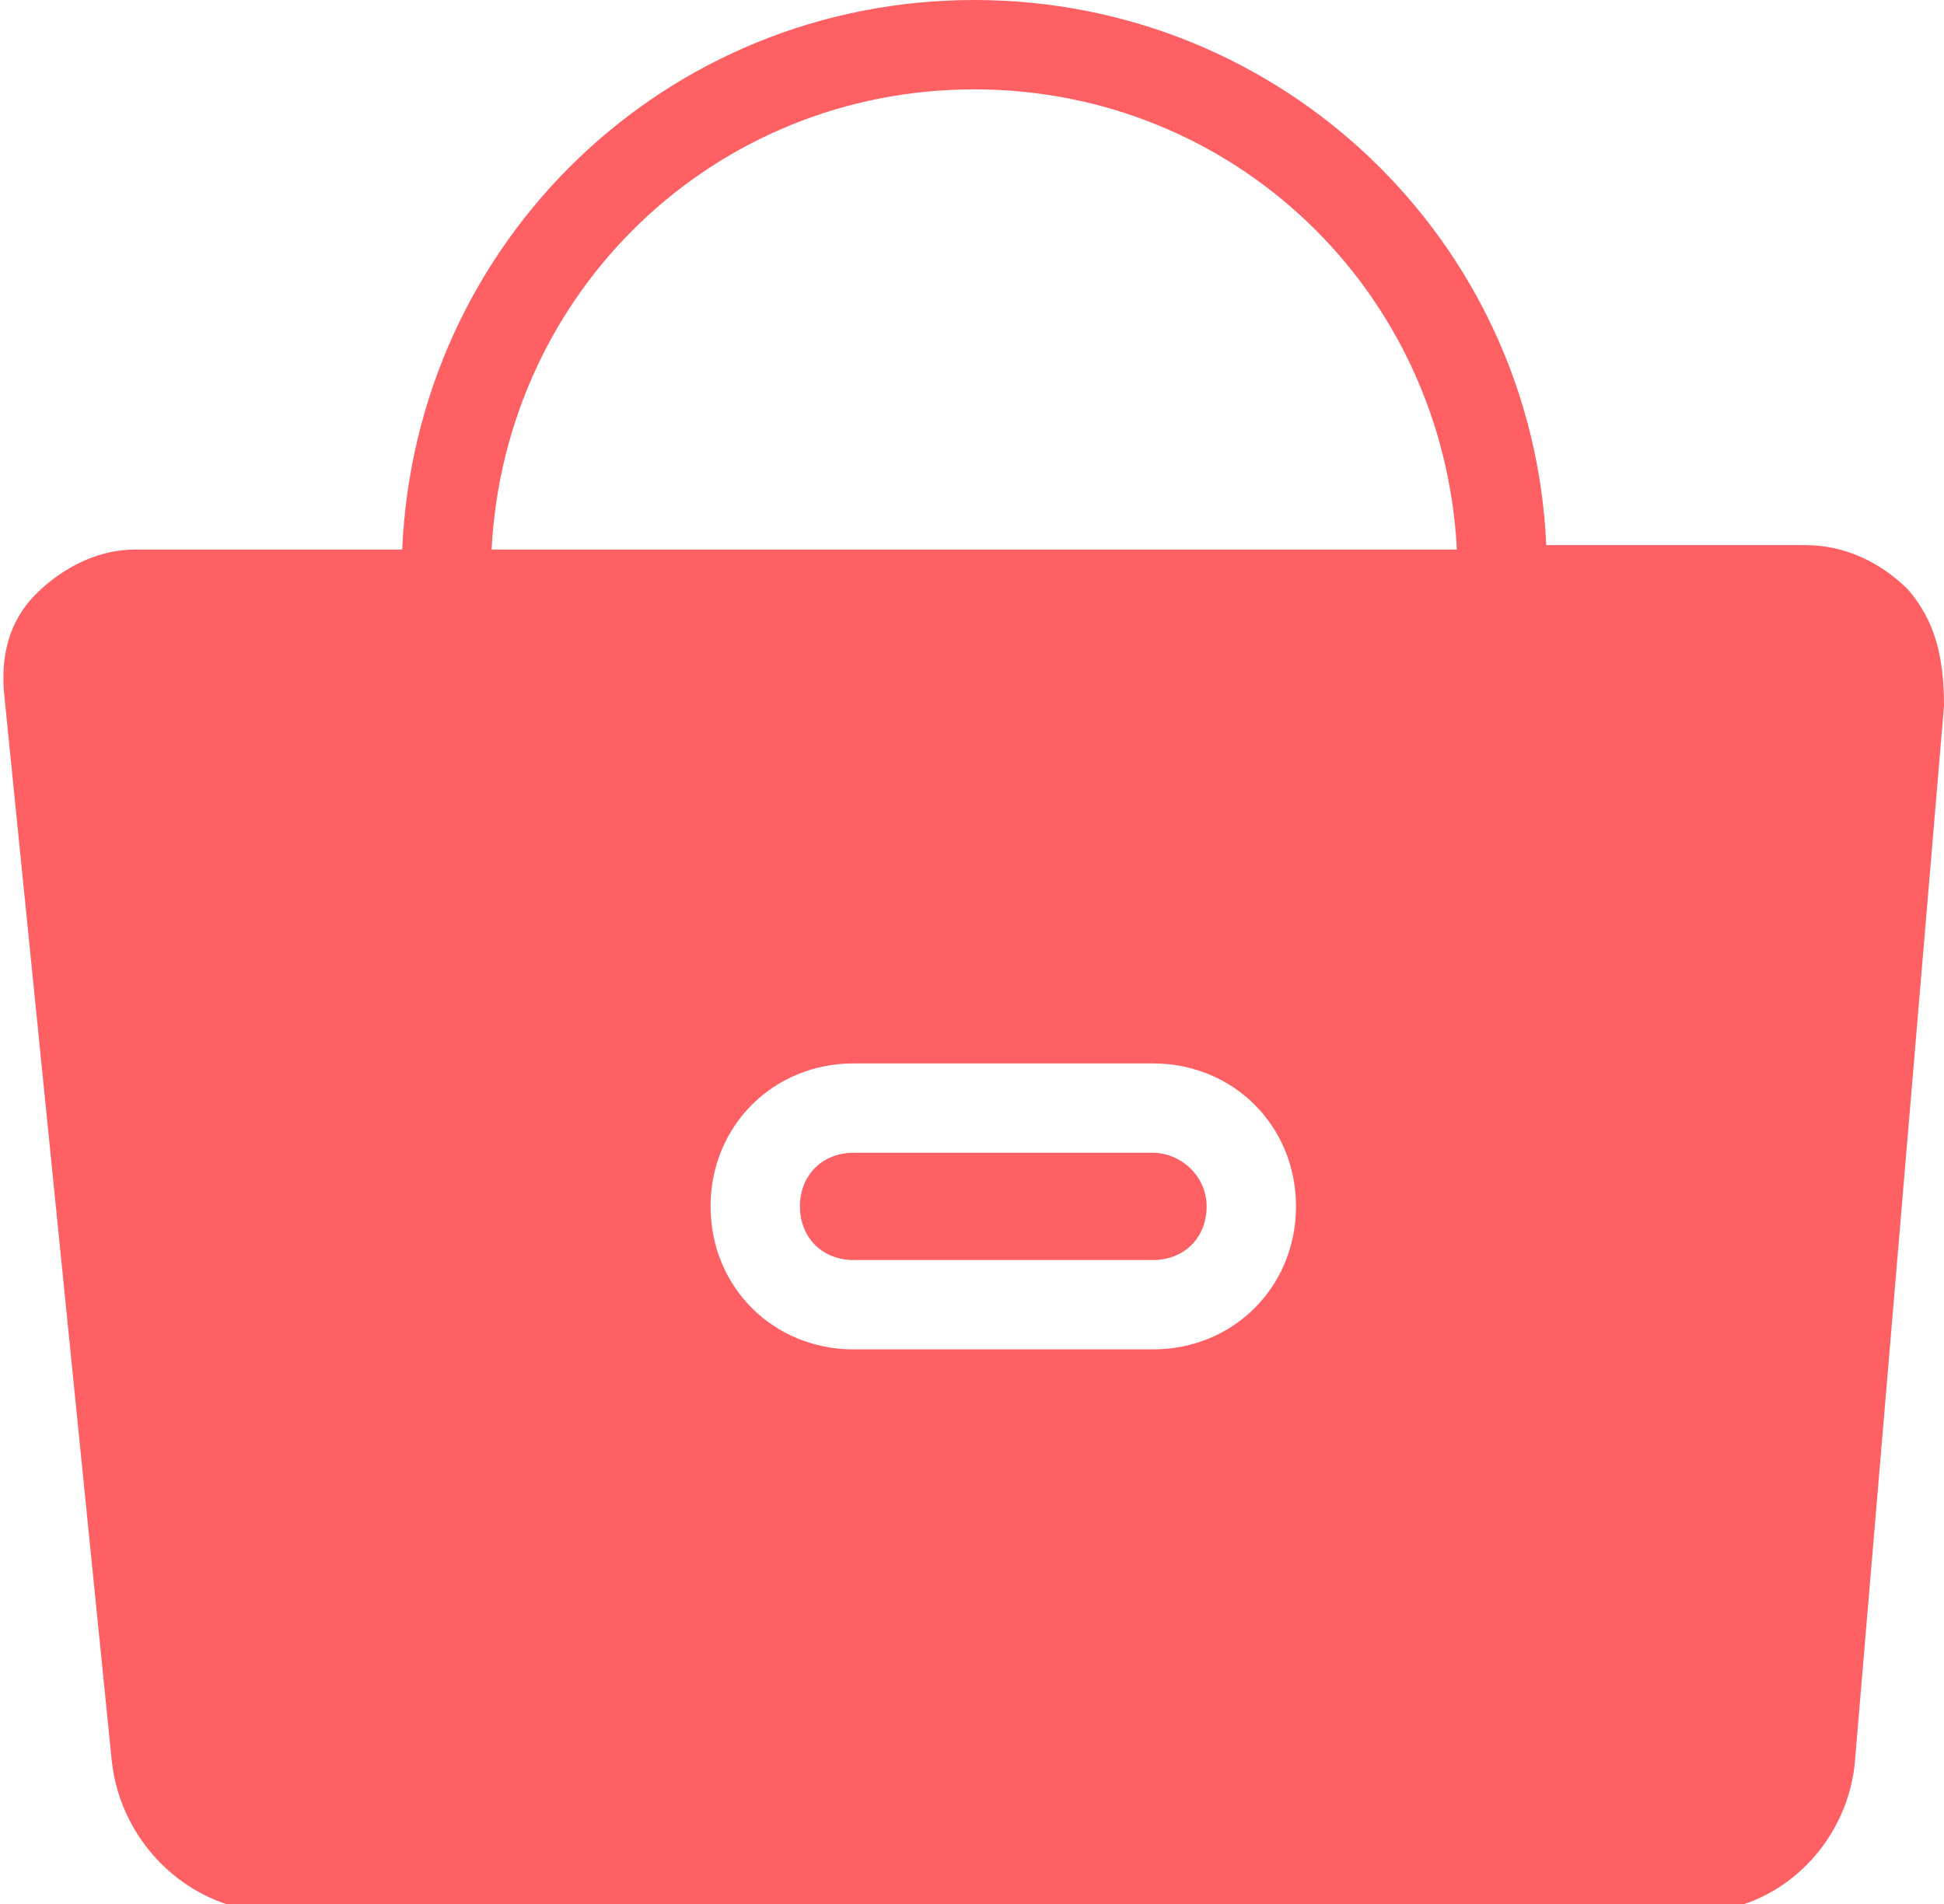
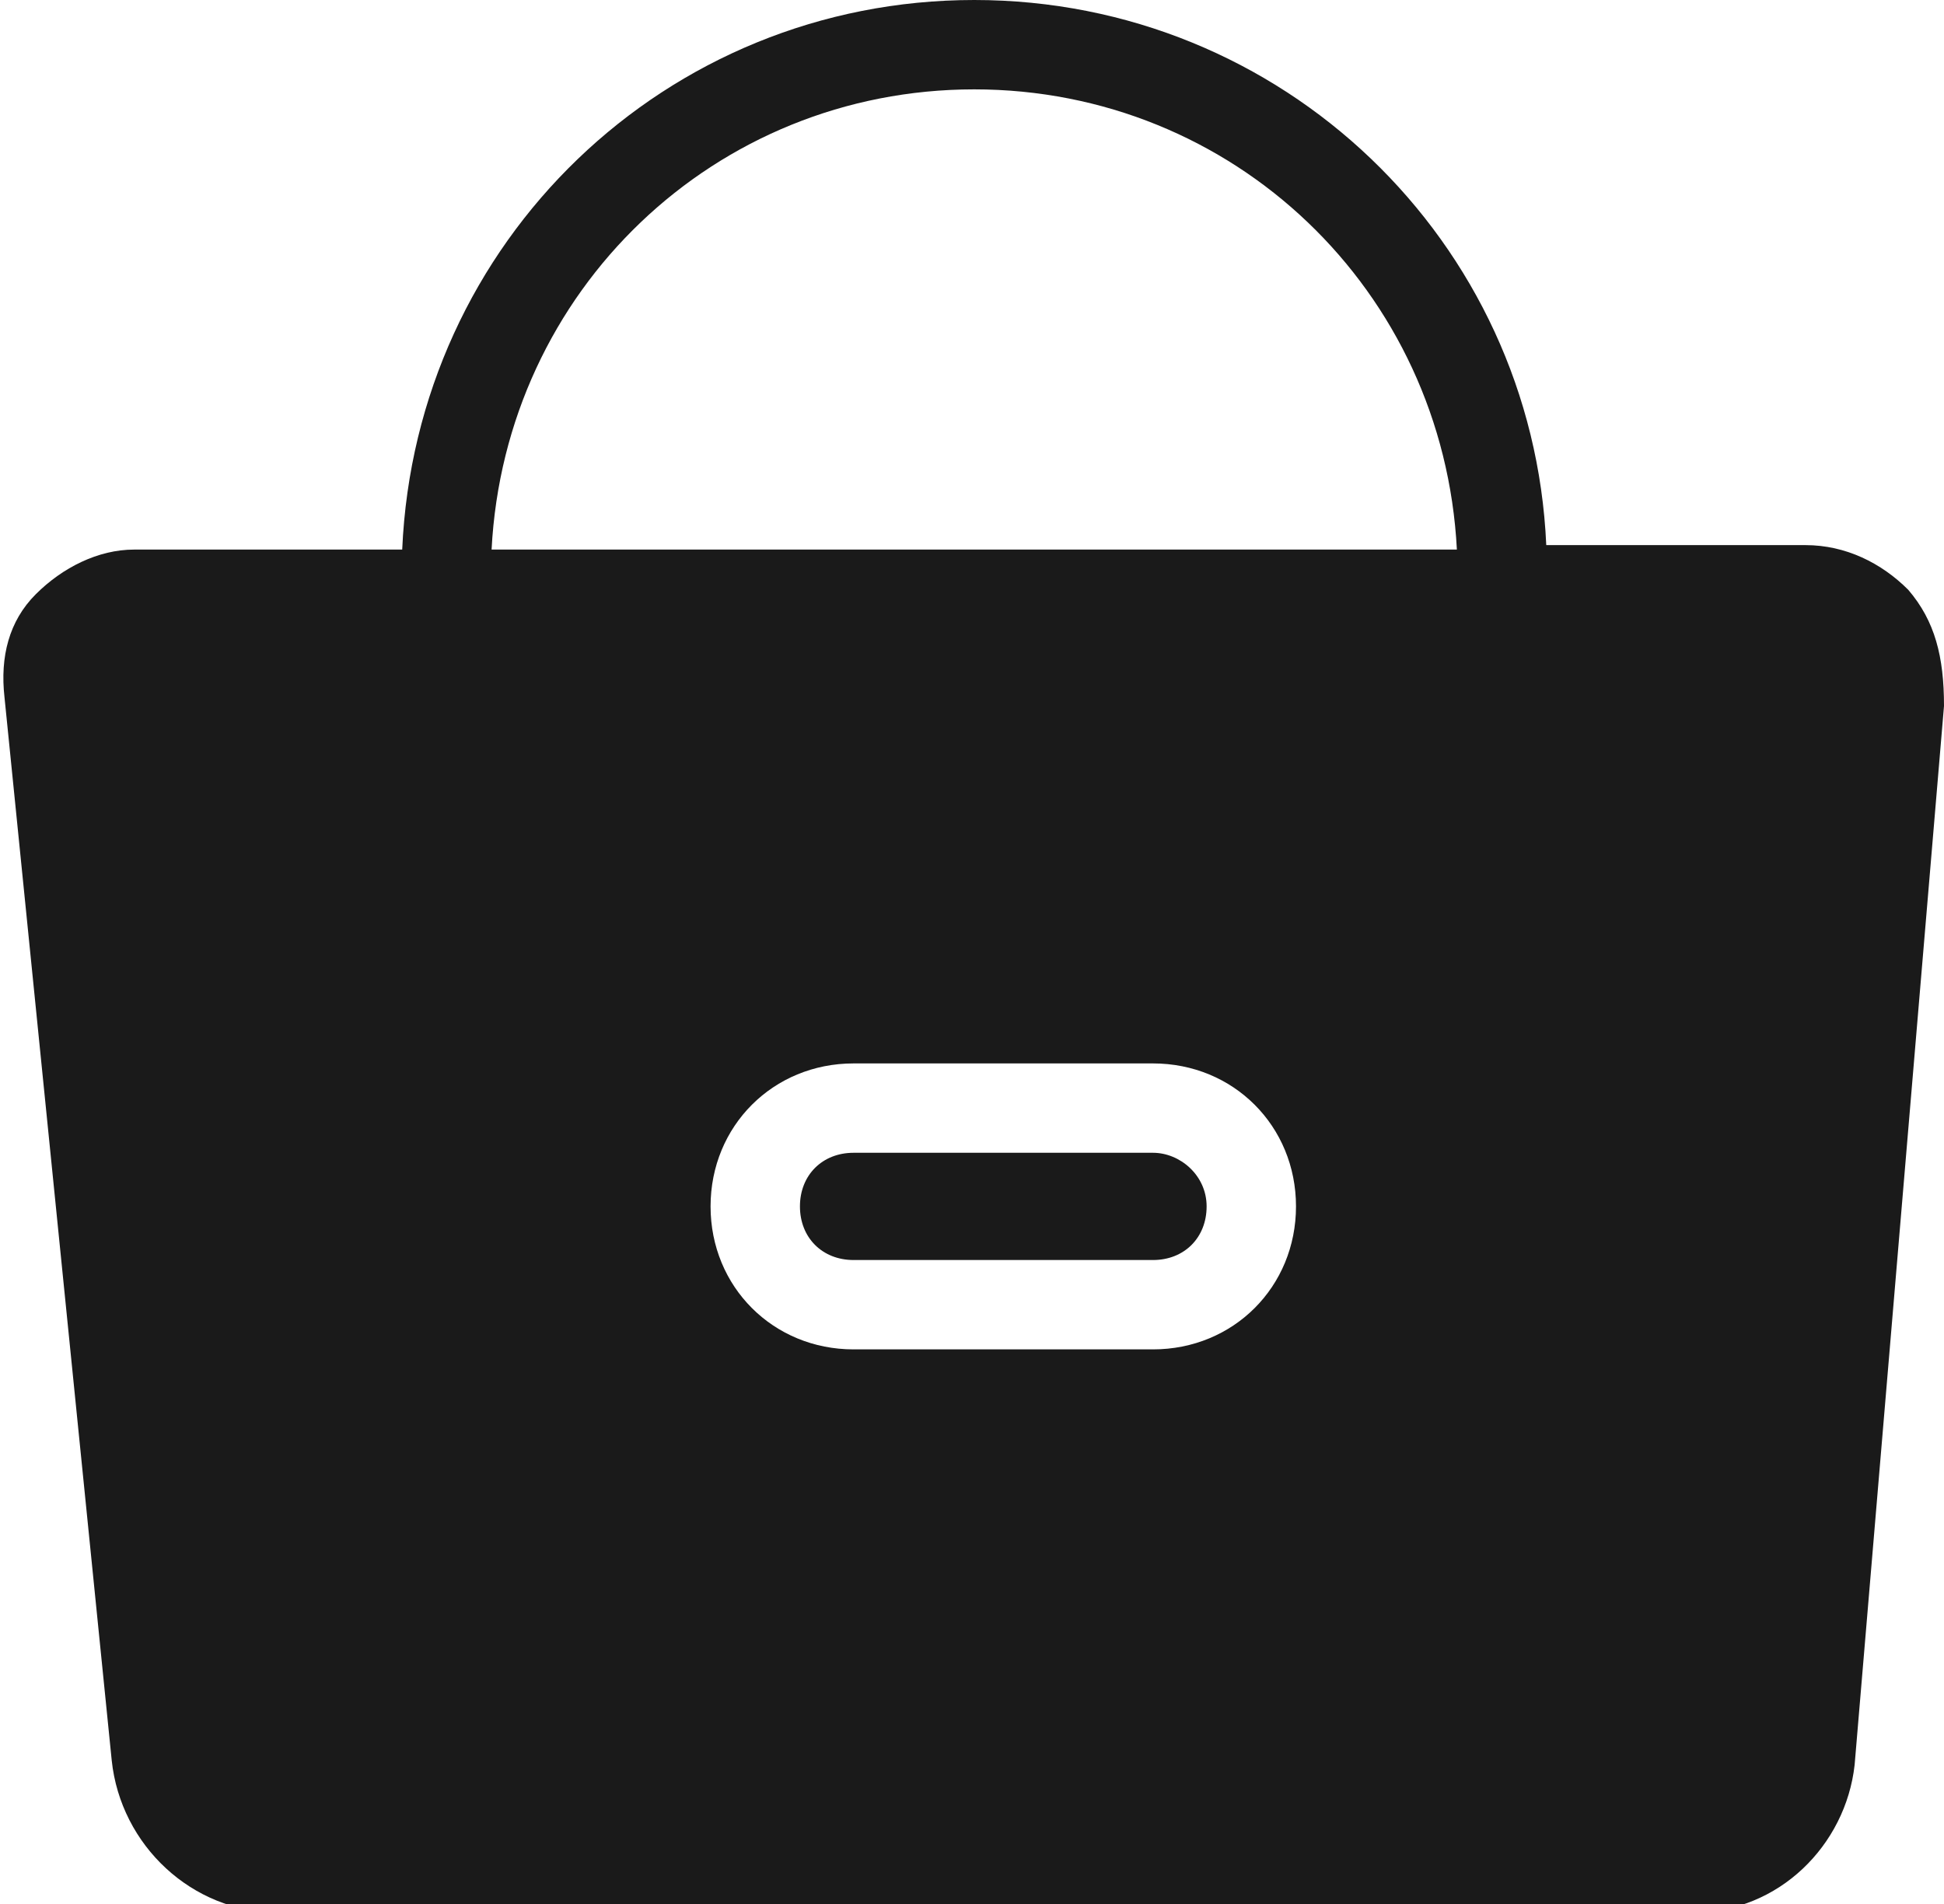
<svg xmlns="http://www.w3.org/2000/svg" version="1.1" id="图层_1" x="0px" y="0px" viewBox="0 0 43.5 42.6" style="enable-background:new 0 0 43.5 42.6;" xml:space="preserve">
  <style type="text/css">
- 	.st0{fill:#FF6064;}
+ 	.st0{fill:#1A1A1A;}
</style>
  <g>
    <path class="st0" d="M42.7,13.2c-0.6-0.6-1.4-1-2.3-1h-5.8C34.3,5.4,28.7,0,21.8,0S9.3,5.4,9,12.3H3c-0.8,0-1.6,0.4-2.2,1   S0,14.7,0.1,15.6l2.4,23.8c0.2,1.9,1.8,3.4,3.7,3.4h31.7c1.9,0,3.4-1.5,3.6-3.3l2-23.7C43.5,14.7,43.3,13.9,42.7,13.2z M25.8,30.2   h-6.7c-1.8,0-3.2-1.4-3.2-3.2s1.4-3.2,3.2-3.2h6.7c1.8,0,3.2,1.4,3.2,3.2S27.6,30.2,25.8,30.2z M11,12.3C11.3,6.5,16,2,21.8,2   s10.5,4.5,10.8,10.3H11z" />
    <path class="st0" d="M25.8,25.8h-6.7c-0.7,0-1.2,0.5-1.2,1.2s0.5,1.2,1.2,1.2h6.7c0.7,0,1.2-0.5,1.2-1.2S26.4,25.8,25.8,25.8z" />
  </g>
</svg>
